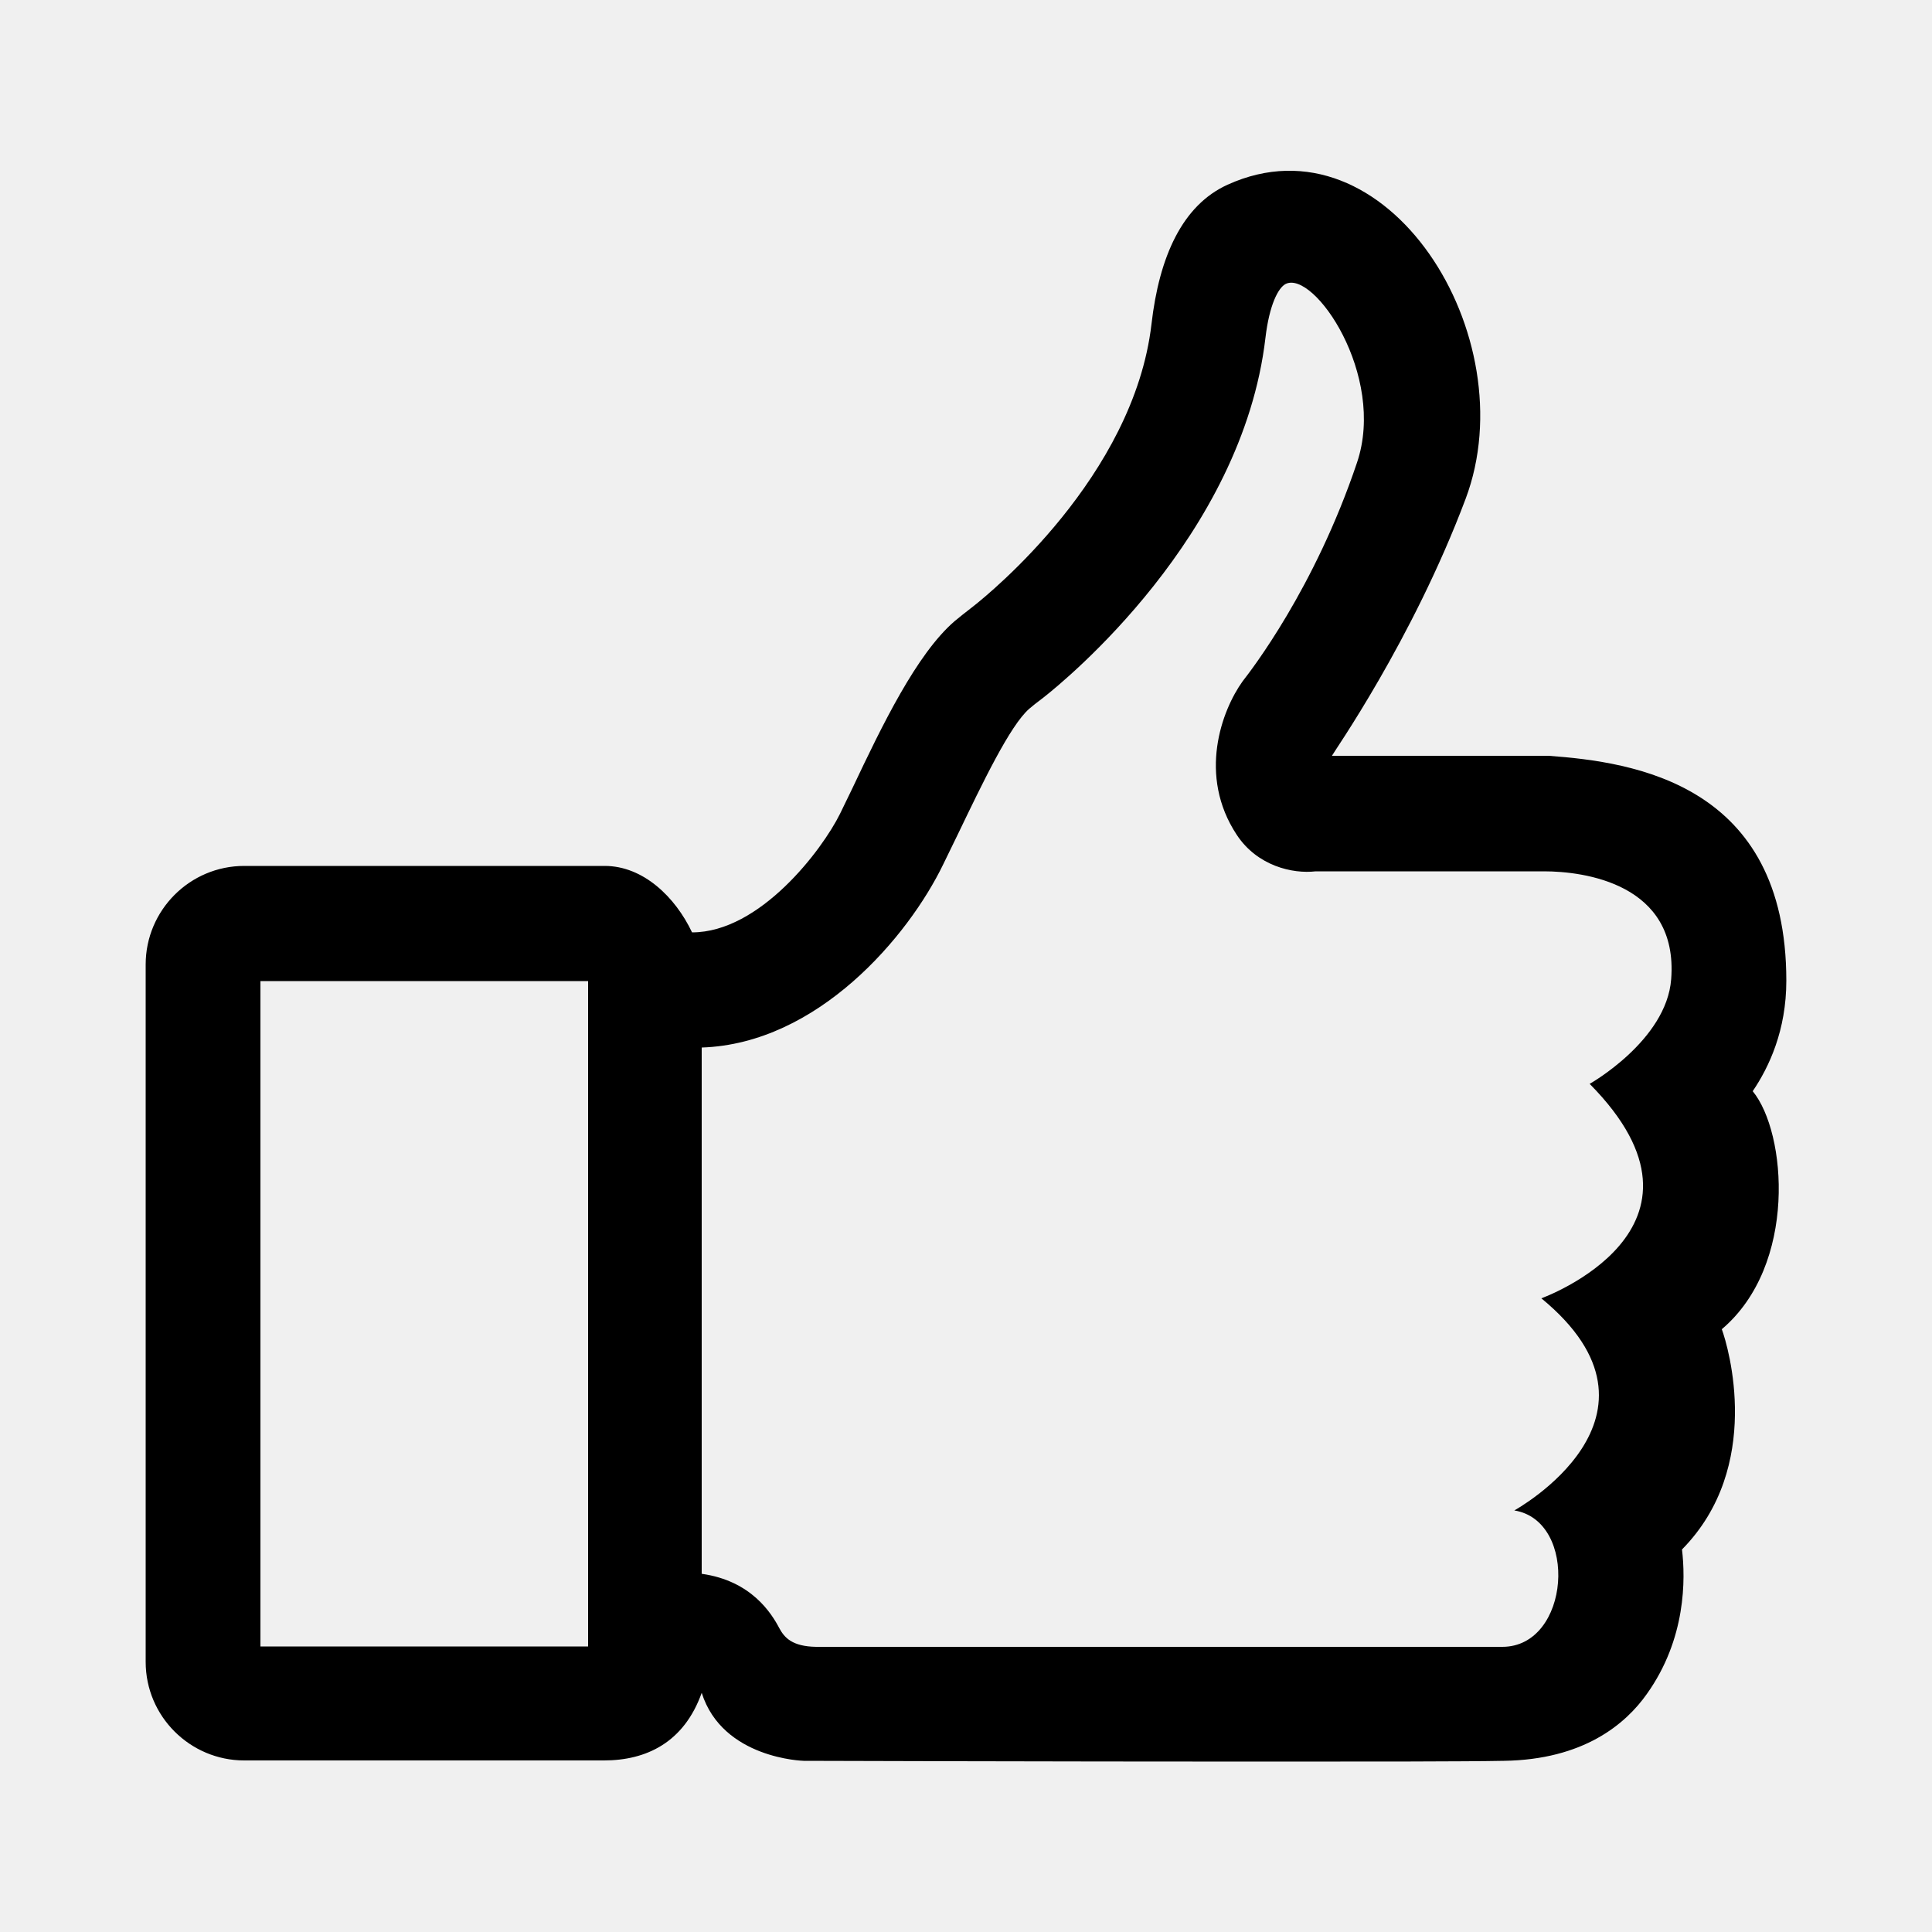
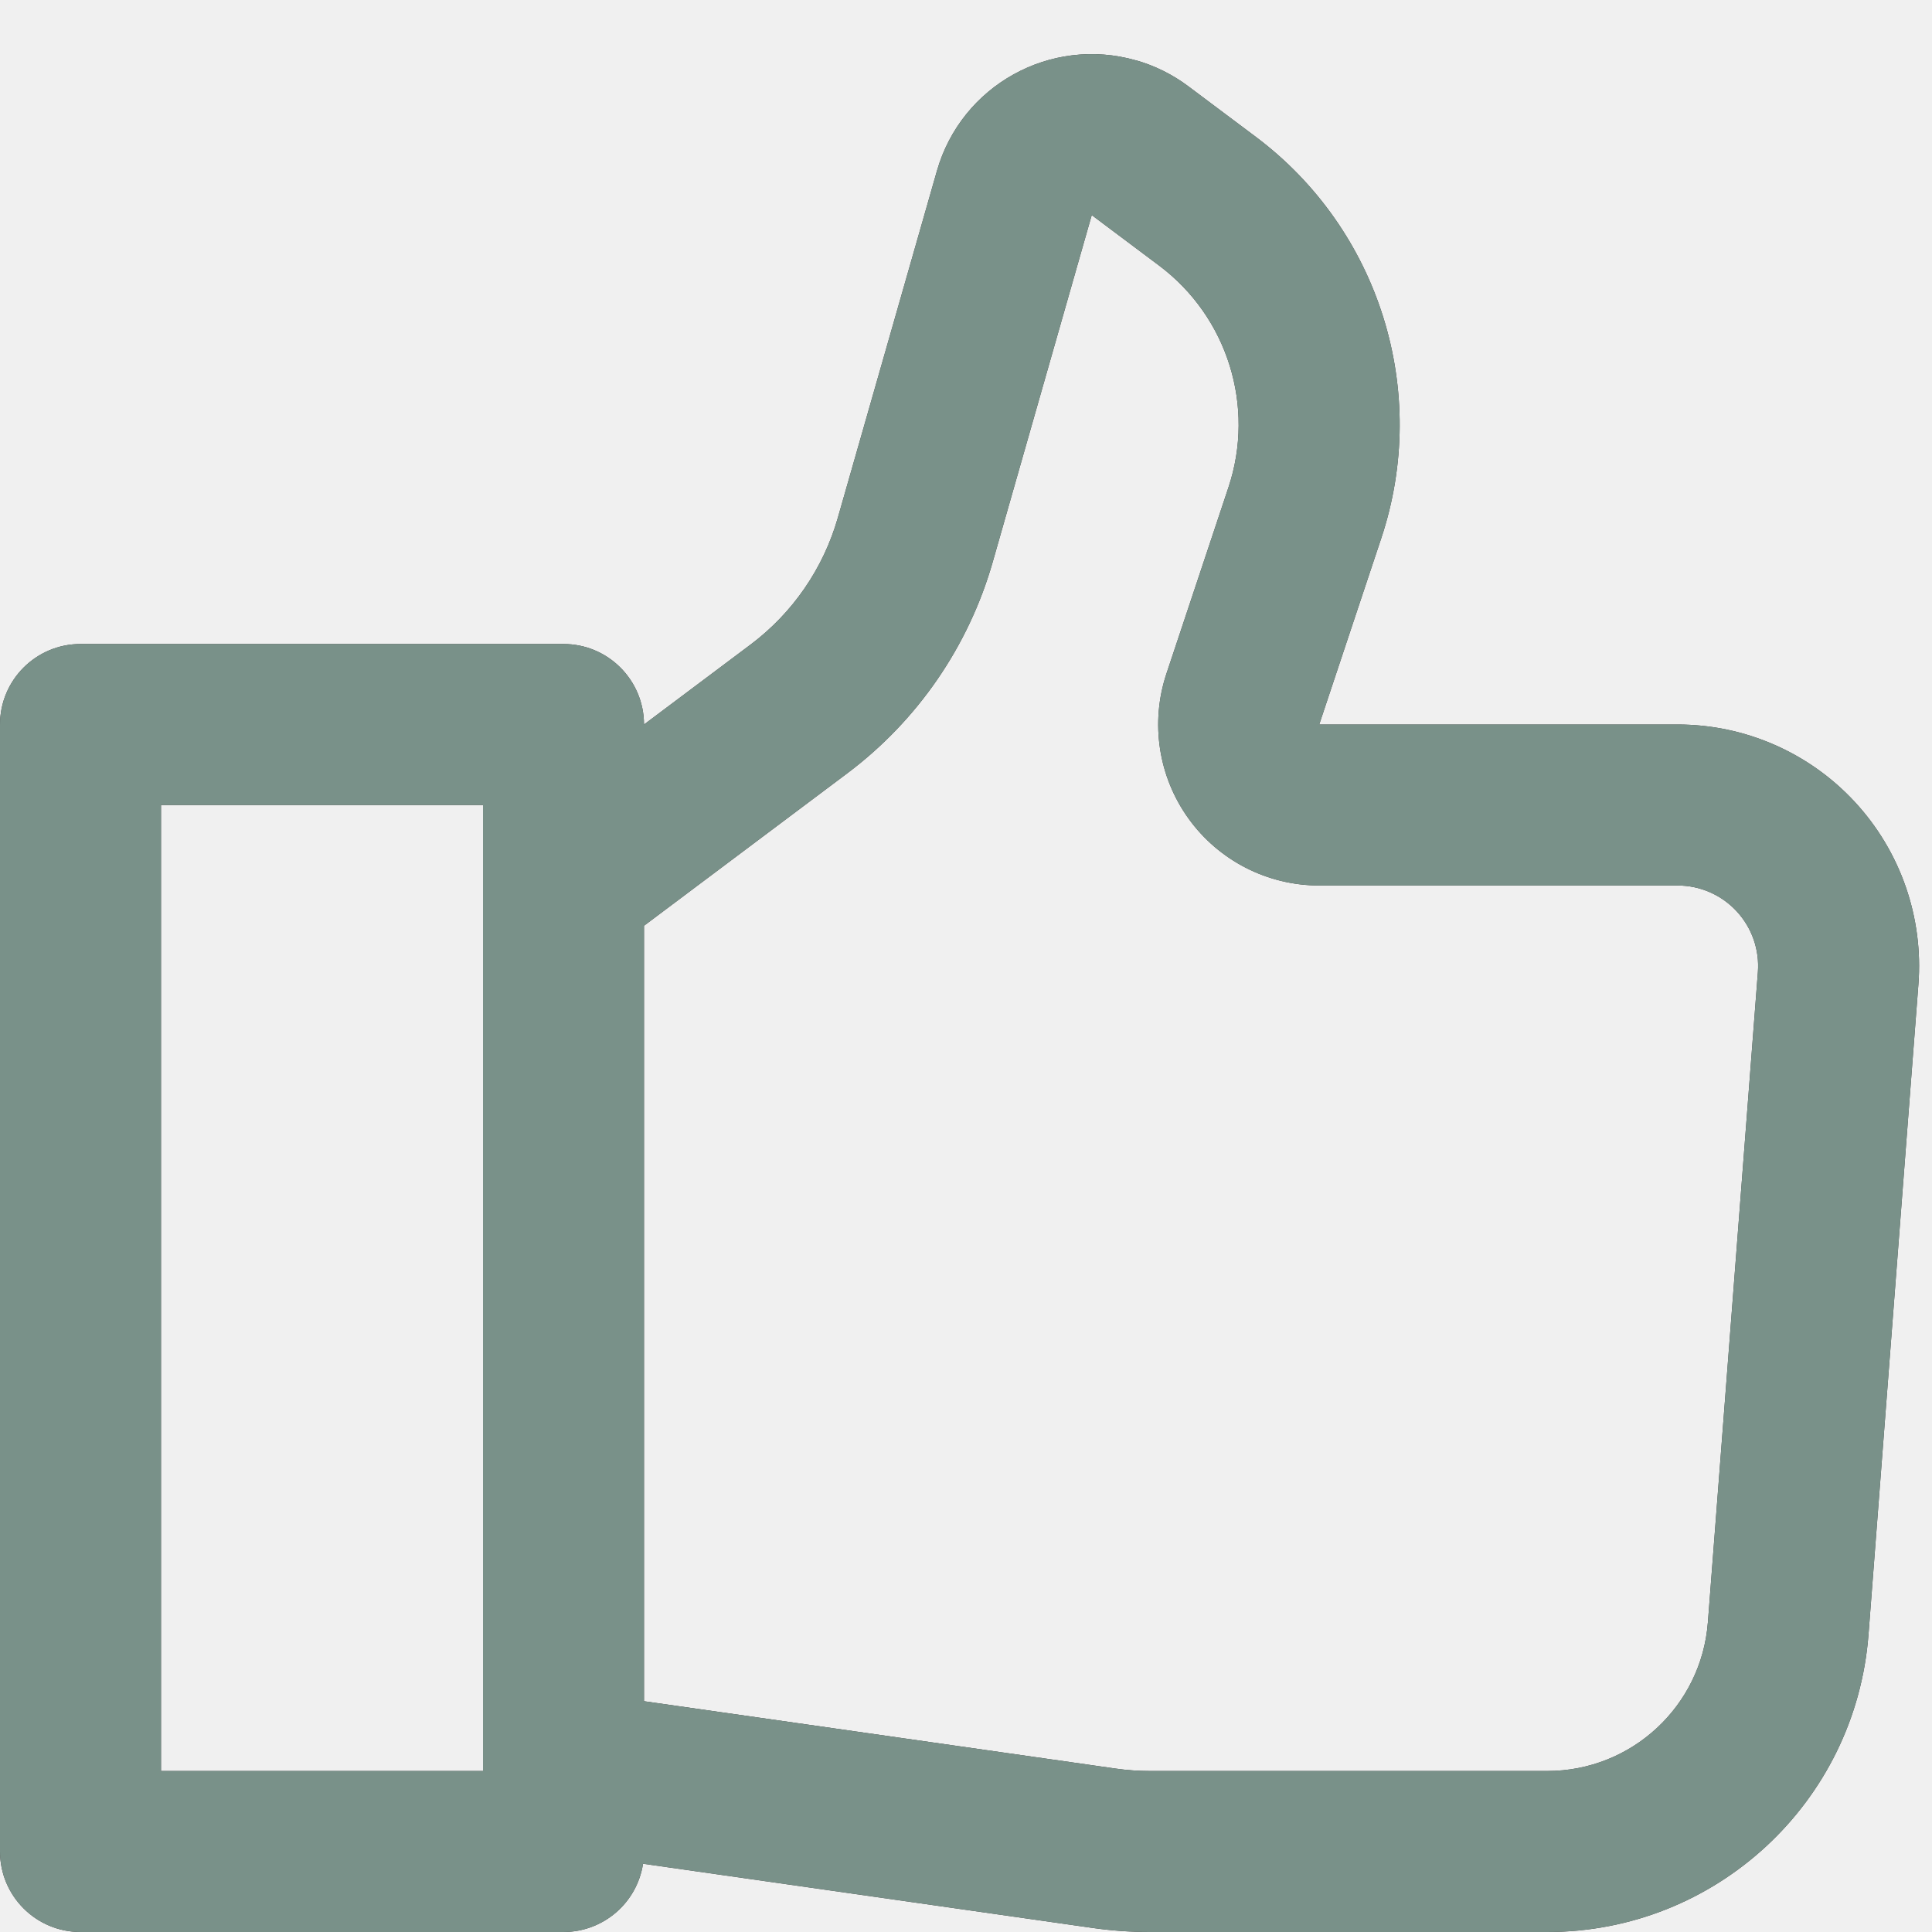
- <svg xmlns="http://www.w3.org/2000/svg" version="1.1" id="Ebene_1" x="0px" y="0px" viewBox="0 0 500 500" style="enable-background:new 0 0 500 500;" xml:space="preserve">
-   <path d="M462.3,253.8c0-51-39.6-56.6-61.5-58.2h-56.1c0.2-0.6,20.8-29.8,34.6-66.5c15.8-42-20.4-100-61.6-81.3  C306,53.1,300,66.4,298,83.9c-4.6,39.4-41.9,69.7-46.1,73c-2.1,1.6-3.8,3-4.9,3.9c-9.8,8.5-18.7,26.9-26.4,43.2l-3.2,6.6  c-4.6,9.3-20.7,30.7-38.3,30.7c-4.3-9.1-12.6-17.2-22.6-17.2H63.2c-14.1,0-25.5,11.5-25.5,25.5v180.5c0,14.1,11.5,25.5,25.5,25.5  h93.1c10.9,0,20.7-4.6,25.3-17.5c5.4,17.1,26.4,17.6,26.4,17.6c1.1,0,62.6,0.2,118.5,0.2c28.2,0,52.7,0,62.7-0.2  c20.6-0.3,31.5-9.5,37-17.3c10.2-14.3,10-29.8,9.1-37.4c21.1-21.4,12-52.4,10.3-57c19.6-16.6,16.8-50.9,8-61.6  C457.8,276.2,462.3,266.7,462.3,253.8z M388.8,426.2c-17.1,0-177.6,0-177.6,0c-6.2-0.1-8.2-2.4-9.5-4.8c-2-3.8-7.2-12.3-20.1-14.1  V271.1c30.1-1,53.5-28.8,62.5-47.4l3.7-7.6c6.4-13.3,13.6-28.4,18.6-32.7c0.7-0.6,1.8-1.5,3.8-3c5.2-4.1,51.3-41.6,57.3-93  c1-8.5,3.3-12.9,5.2-13.9c7.3-3.7,26.1,23.6,18.5,46.2c-11,32.7-27.5,53.9-29.6,56.6c-5.4,7.5-11.7,24.4-1.5,39.8  c5.3,8,14.4,10.1,20.4,9.4h59.1c10.2,0,34.8,3.1,32.9,27.9c-1.2,15.9-21.1,27.1-21.1,27.1c37.2,37.6-12.5,55.5-12.5,55.5  c37.2,30.6-7,54.9-7,54.9C408.6,393.6,406.4,426.2,388.8,426.2z M152.2,253.9v172.2H67.4V253.9H152.2z" />
+ <svg xmlns="http://www.w3.org/2000/svg" xmlns:xlink="http://www.w3.org/1999/xlink" viewBox="0 0 24 24">
+   <defs>
+     <path id="a" d="M8 11.5v9.633l5.86.837a3 3 0 0 0 .424.03h4.938a2 2 0 0 0 1.994-1.847l.621-8.076A1 1 0 0 0 20.84 11h-4.453a2 2 0 0 1-1.897-2.632l.77-2.313A2.469 2.469 0 0 0 14.4 3.3l-.838-.628-1.23 4.309a5 5 0 0 1-1.808 2.626L8 11.5zM14.112.749a2 2 0 0 1 .65.323l.838.628a4.469 4.469 0 0 1 1.558 4.988L16.388 9h4.452a3 3 0 0 1 2.991 3.23l-.62 8.077A4 4 0 0 1 19.22 24h-4.937a5 5 0 0 1-.707-.05l-5.588-.798A1 1 0 0 1 7 24H1a1 1 0 0 1-1-1V9a1 1 0 0 1 1-1h6a1 1 0 0 1 1 1l1.324-.993a3 3 0 0 0 1.084-1.576l1.231-4.309A2 2 0 0 1 14.112.75zM6 10H2v12h4V10z" />
+   </defs>
+   <g fill="none" fill-rule="evenodd">
+     <path d="M0 0h24v24H0z" />
+     <mask id="b" fill="#fff">
+       <use xlink:href="#a" />
+     </mask>
+     <use fill="#393939" fill-rule="nonzero" xlink:href="#a" />
+     <g fill="#799189" fill-rule="nonzero" mask="url(#b)">
+       <path d="M0 0h24v24H0z" />
+     </g>
+   </g>
</svg>
